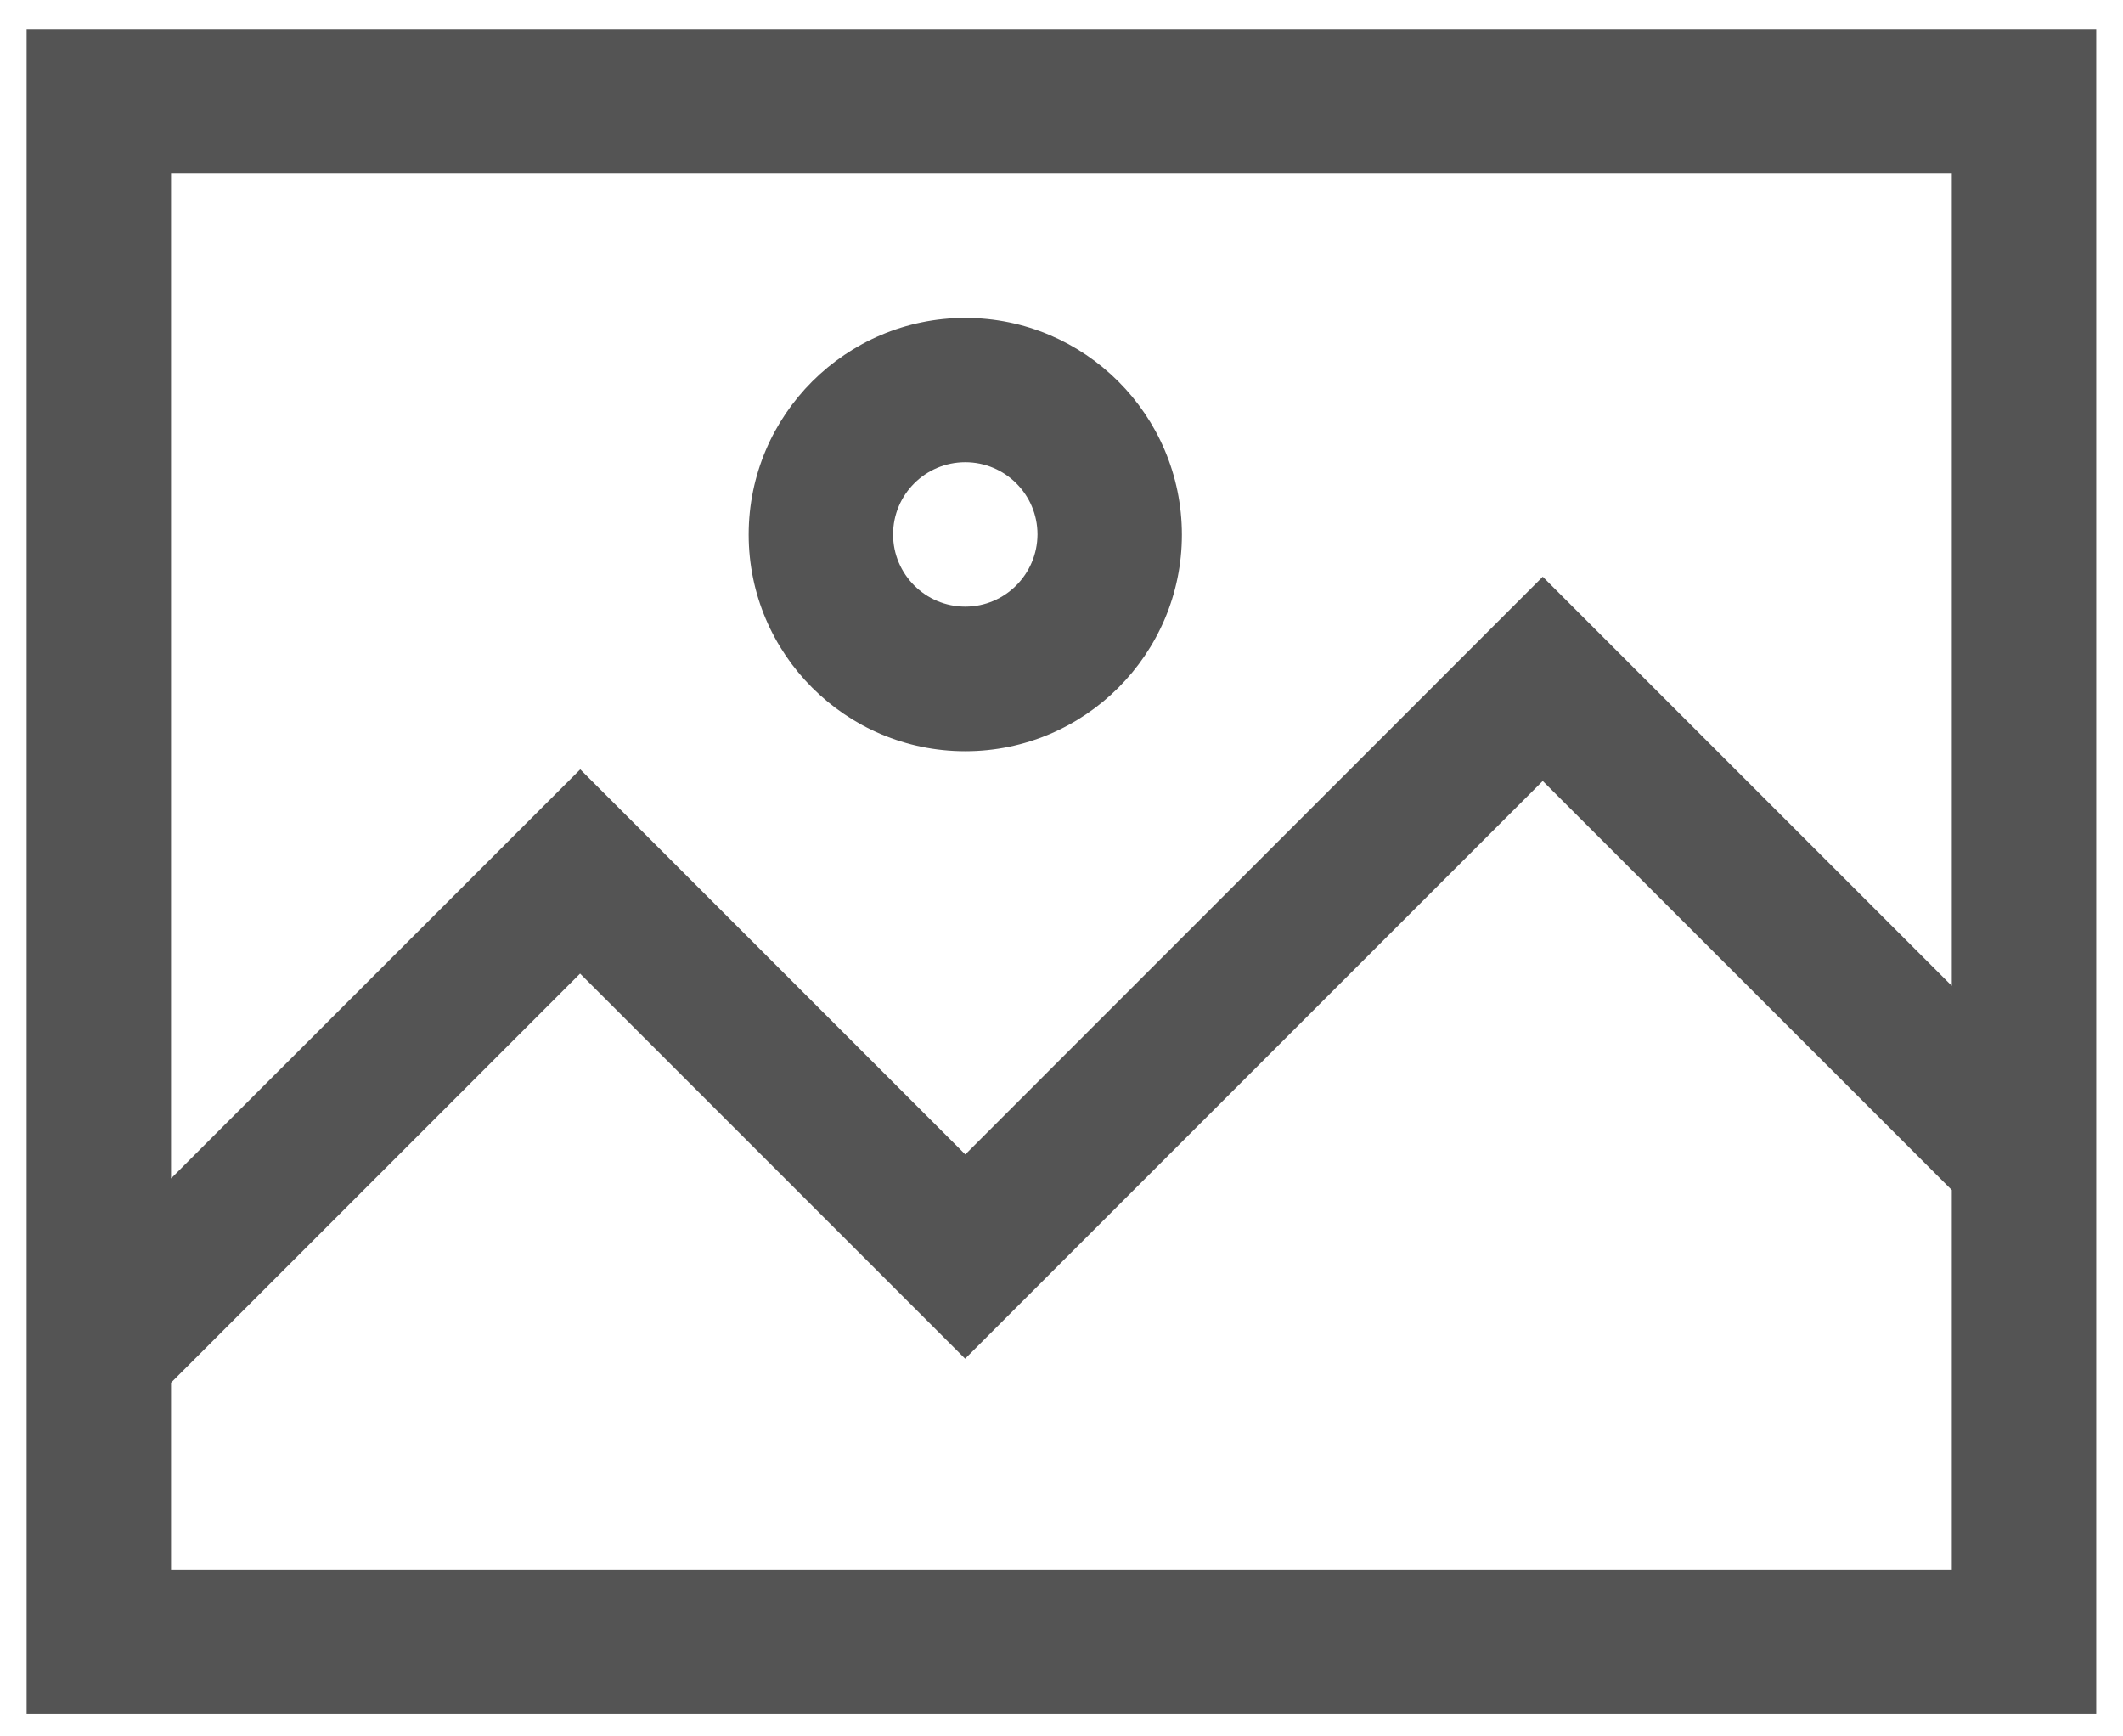
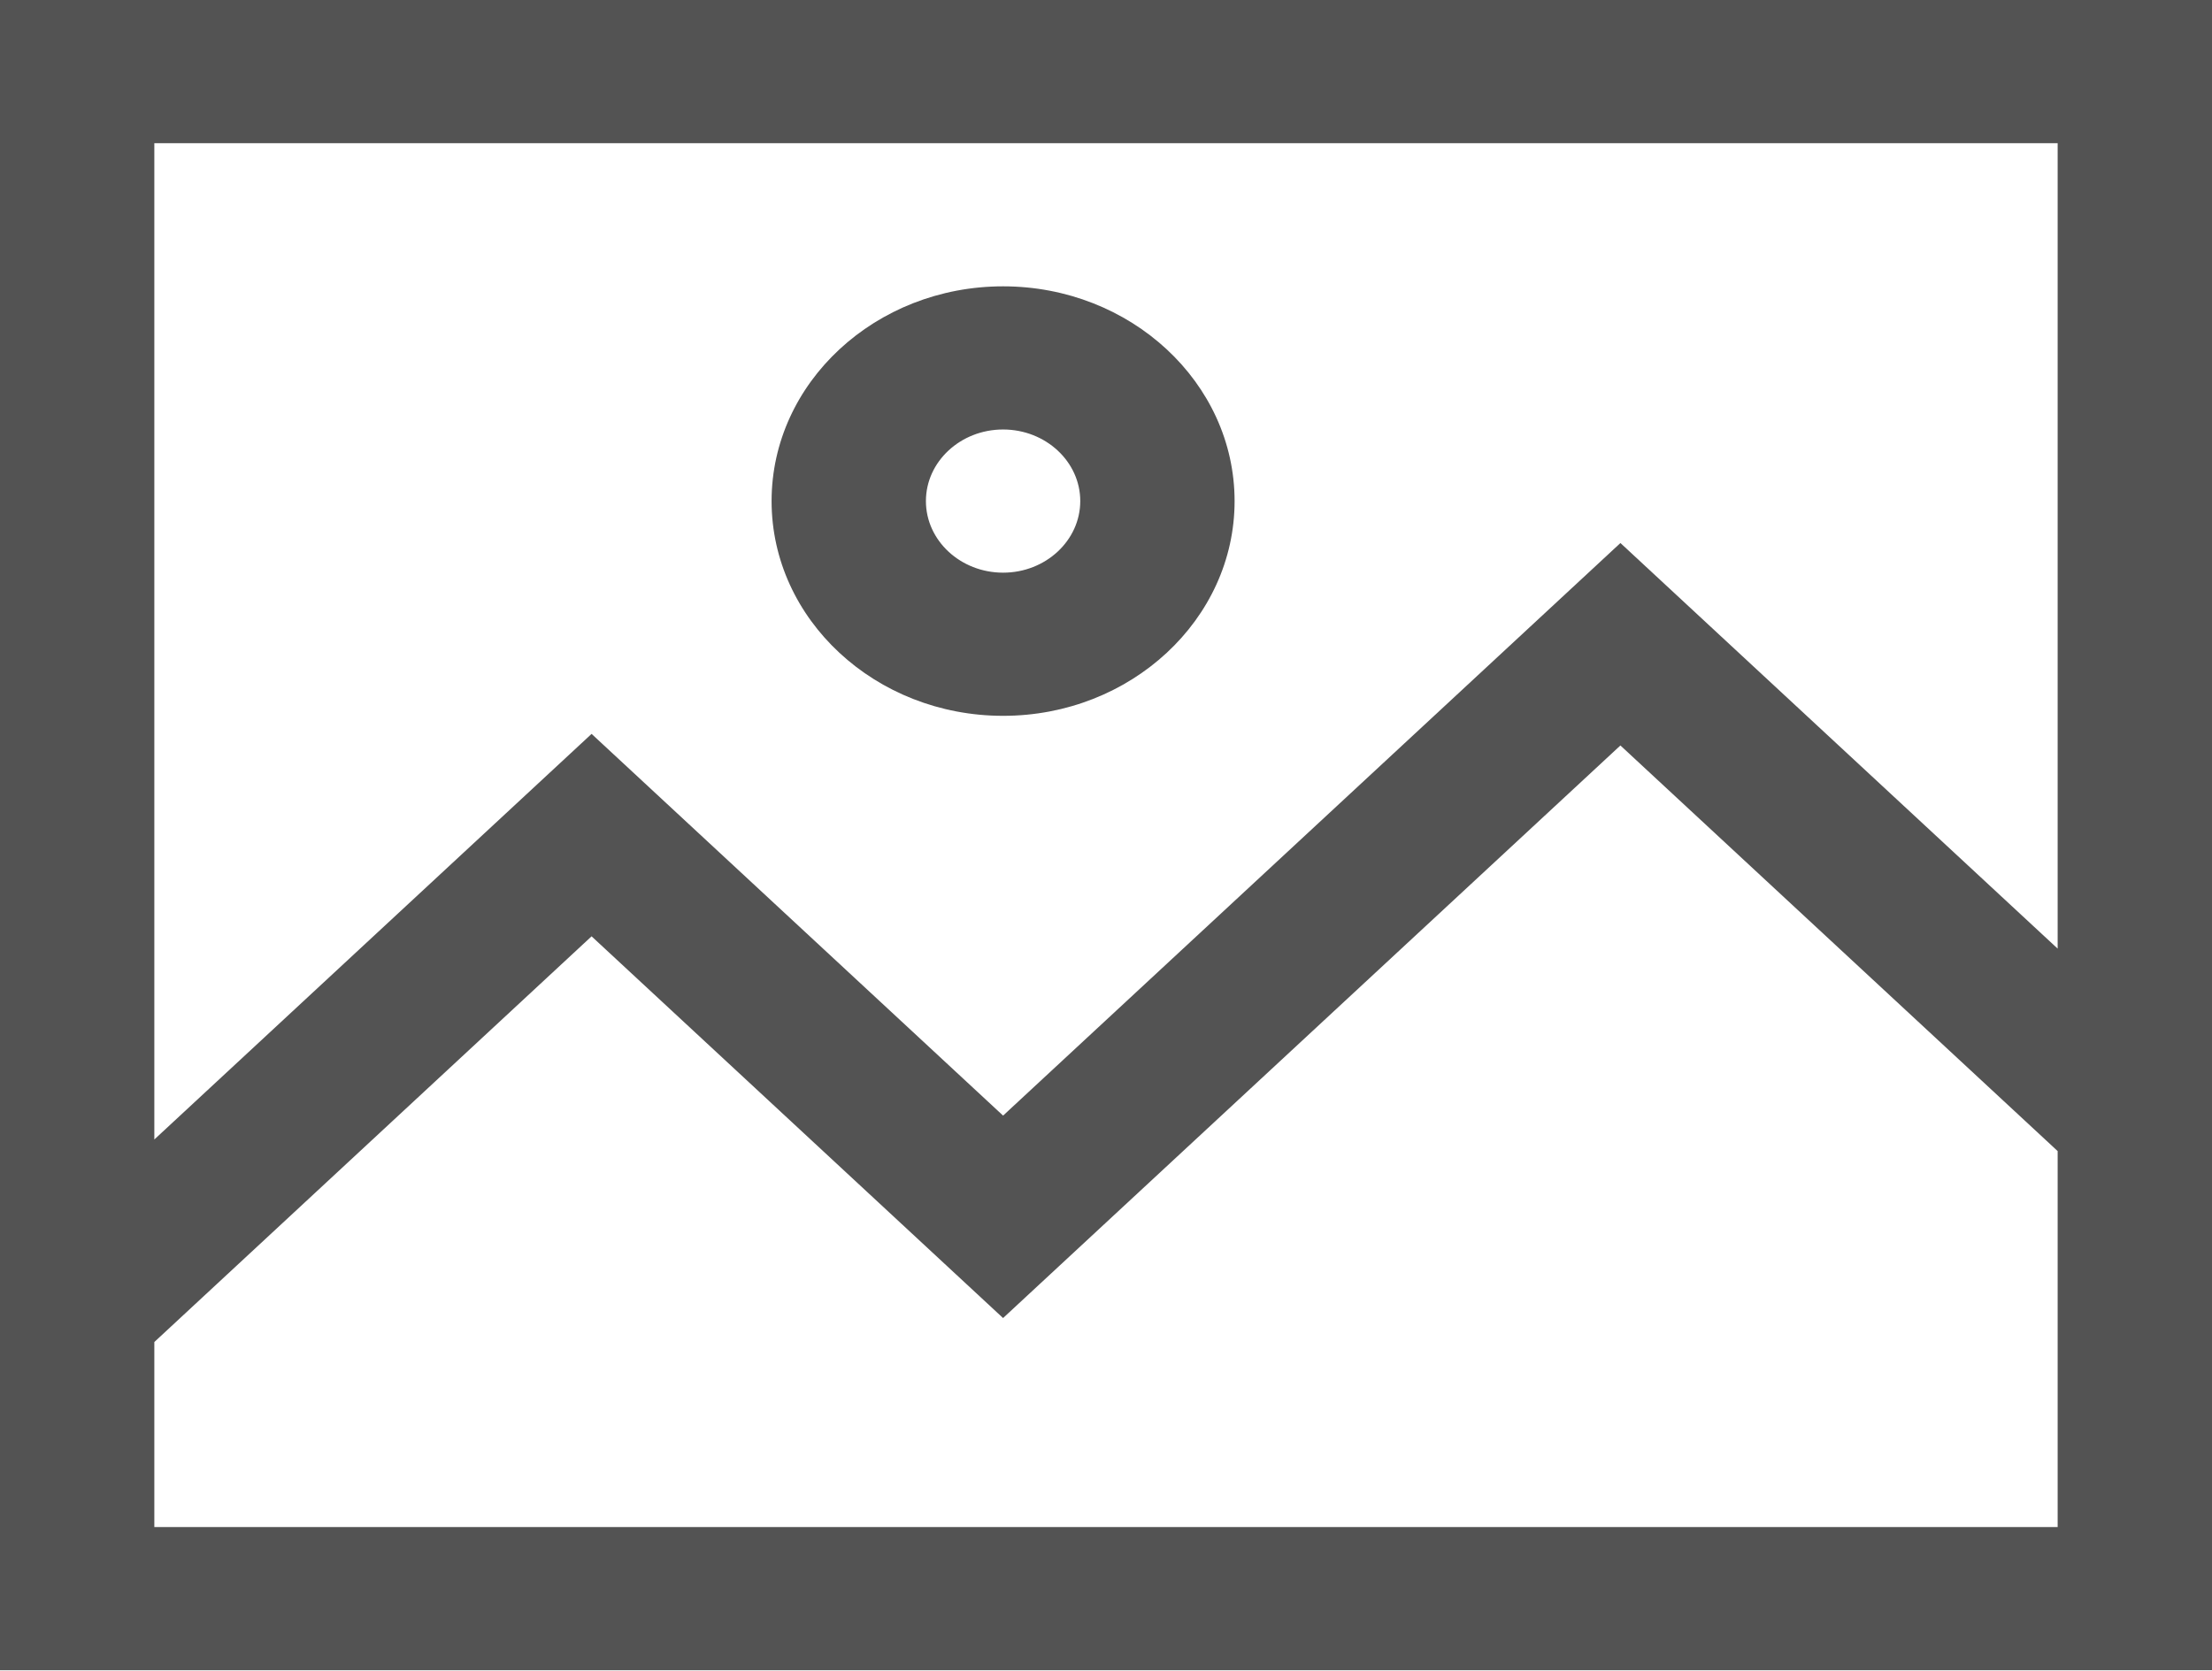
- <svg xmlns="http://www.w3.org/2000/svg" version="1.1" x="0px" y="0px" viewBox="0 0 1299.6 1062.4" style="enable-background:new 0 0 1299.6 1062.4;" xml:space="preserve">
+ <svg xmlns="http://www.w3.org/2000/svg" version="1.1" id="Capa_1" x="0px" y="0px" viewBox="0 0 1430 1080" style="enable-background:new 0 0 1430 1080;" xml:space="preserve">
  <style type="text/css">
- 	.st0{display:none;}
- 	.st1{display:inline;}
- 	.st2{fill:#545454;stroke:#545454;stroke-width:0.25;stroke-miterlimit:10;}
- 	.st3{display:inline;fill:#545454;}
- 	.st4{fill:#545454;}
+ 	.st0{fill:#535353;}
</style>
-   <g id="Capa_1" class="st0">
-     <g class="st1">
+   <g>
+     <g>
      <g>
-         <g>
-           <rect x="-282.5" y="471.4" class="st2" width="103.3" height="119.6" />
-         </g>
-       </g>
-       <g>
-         <g>
-           <rect x="-131.6" y="471.4" class="st2" width="103.3" height="119.6" />
-         </g>
-       </g>
-       <g>
-         <g>
-           <rect x="19.4" y="420.7" class="st2" width="103.3" height="220.7" />
-         </g>
-       </g>
-       <g>
-         <g>
-           <rect x="170.4" y="360.9" class="st2" width="103.3" height="340.3" />
-         </g>
-       </g>
-       <g>
-         <g>
-           <rect x="321.3" y="255.2" class="st2" width="103.3" height="551.9" />
-         </g>
-       </g>
-       <g>
-         <g>
-           <rect x="472.2" y="4.5" class="st2" width="103.4" height="1053.2" />
-         </g>
-       </g>
-       <g>
-         <g>
-           <rect x="623.1" y="94.2" class="st2" width="103.4" height="873.8" />
-         </g>
-       </g>
-       <g>
-         <g>
-           <rect x="774.1" y="273.6" class="st2" width="103.3" height="515.1" />
-         </g>
-       </g>
-       <g>
-         <g>
-           <rect x="925" y="381.6" class="st2" width="103.3" height="298.9" />
-         </g>
-       </g>
-       <g>
-         <g>
-           <rect x="1076" y="427.7" class="st2" width="103.3" height="207" />
-         </g>
-       </g>
-       <g>
-         <g>
-           <rect x="1226.9" y="471.4" class="st2" width="103.3" height="119.6" />
-         </g>
-       </g>
-       <g>
-         <g>
-           <rect x="1377.9" y="471.4" class="st2" width="103.3" height="119.6" />
-         </g>
+         <path class="st0" d="M0,0v1080h1430V0H0z M1330.23,987.43H99.77V867.78l282.67-262.33l266.02,246.83l399.09-370.24l282.67,262.28     V987.43z M1330.23,613.41l-282.67-262.28L648.47,721.38L382.44,474.55L99.77,736.82V92.57h1230.45V613.41z" />
      </g>
    </g>
-   </g>
-   <g id="Capa_2" class="st0">
-     <path class="st3" d="M1283.9,511.6l-300,128.9V466.7H883.8c61.3-47.3,100.1-116.4,100.1-193.4c0-142.1-132.3-257.8-295-257.8   C554,15.6,440,95,404.9,203.2c-40.2-36.2-96.5-58.7-158.6-58.7c-122,0-221.3,86.7-221.3,193.3c0,49.5,21.4,94.7,56.5,128.9H25v580   h958.9V873l300,128.9V511.6z M688.8,80.1c122,0,221.2,86.7,221.2,193.3c0,106.6-99.2,193.4-221.2,193.4   c-122.1,0-221.3-86.7-221.3-193.4C467.5,166.8,566.8,80.1,688.8,80.1z M493.9,466.7H411c14.2-13.8,26.2-29.5,35.4-46.5   C460.1,437.3,476,453,493.9,466.7z M98.7,337.8c0-71.1,66.2-128.9,147.5-128.9c81.3,0,147.5,57.8,147.5,128.9   c0,71.1-66.2,128.9-147.5,128.9C164.9,466.7,98.7,408.9,98.7,337.8z M910.1,982.3H98.7V531.2h811.3V982.3z M1210.1,898.4   l-226.2-97.2v-88.8l226.2-97.2V898.4z" />
-   </g>
-   <g id="Capa_3">
    <g>
      <g>
-         <g>
-           <path class="st4" d="M16.3,17.8v1031.2h1266.9V17.8H16.3z M1194.8,960.6H104.7V846.3l250.4-250.4l235.7,235.7L944.4,478      l250.4,250.4V960.6z M1194.8,603.4L944.4,353L590.9,706.6L355.2,470.9L104.7,721.3V106.2h1090.1V603.4z" />
-         </g>
-       </g>
-       <g>
-         <g>
-           <path class="st4" d="M590.9,194.6c-73.1,0-132.6,59.5-132.6,132.6c0,73.1,59.5,132.6,132.6,132.6s132.6-59.5,132.6-132.6      C723.4,254,664,194.6,590.9,194.6z M590.9,371.3c-24.4,0-44.2-19.8-44.2-44.2c0-24.4,19.8-44.2,44.2-44.2      c24.4,0,44.2,19.8,44.2,44.2C635,351.5,615.2,371.3,590.9,371.3z" />
-         </g>
+         <path class="st0" d="M648.47,185.15c-82.51,0-149.66,62.3-149.66,138.86c0,76.56,67.15,138.86,149.66,138.86     c82.51,0,149.66-62.31,149.66-138.86C798.12,247.45,730.98,185.15,648.47,185.15z M648.47,370.3c-27.5,0-49.89-20.77-49.89-46.29     c0-25.52,22.38-46.29,49.89-46.29s49.89,20.76,49.89,46.29C698.35,349.53,675.97,370.3,648.47,370.3z" />
      </g>
    </g>
  </g>
</svg>
